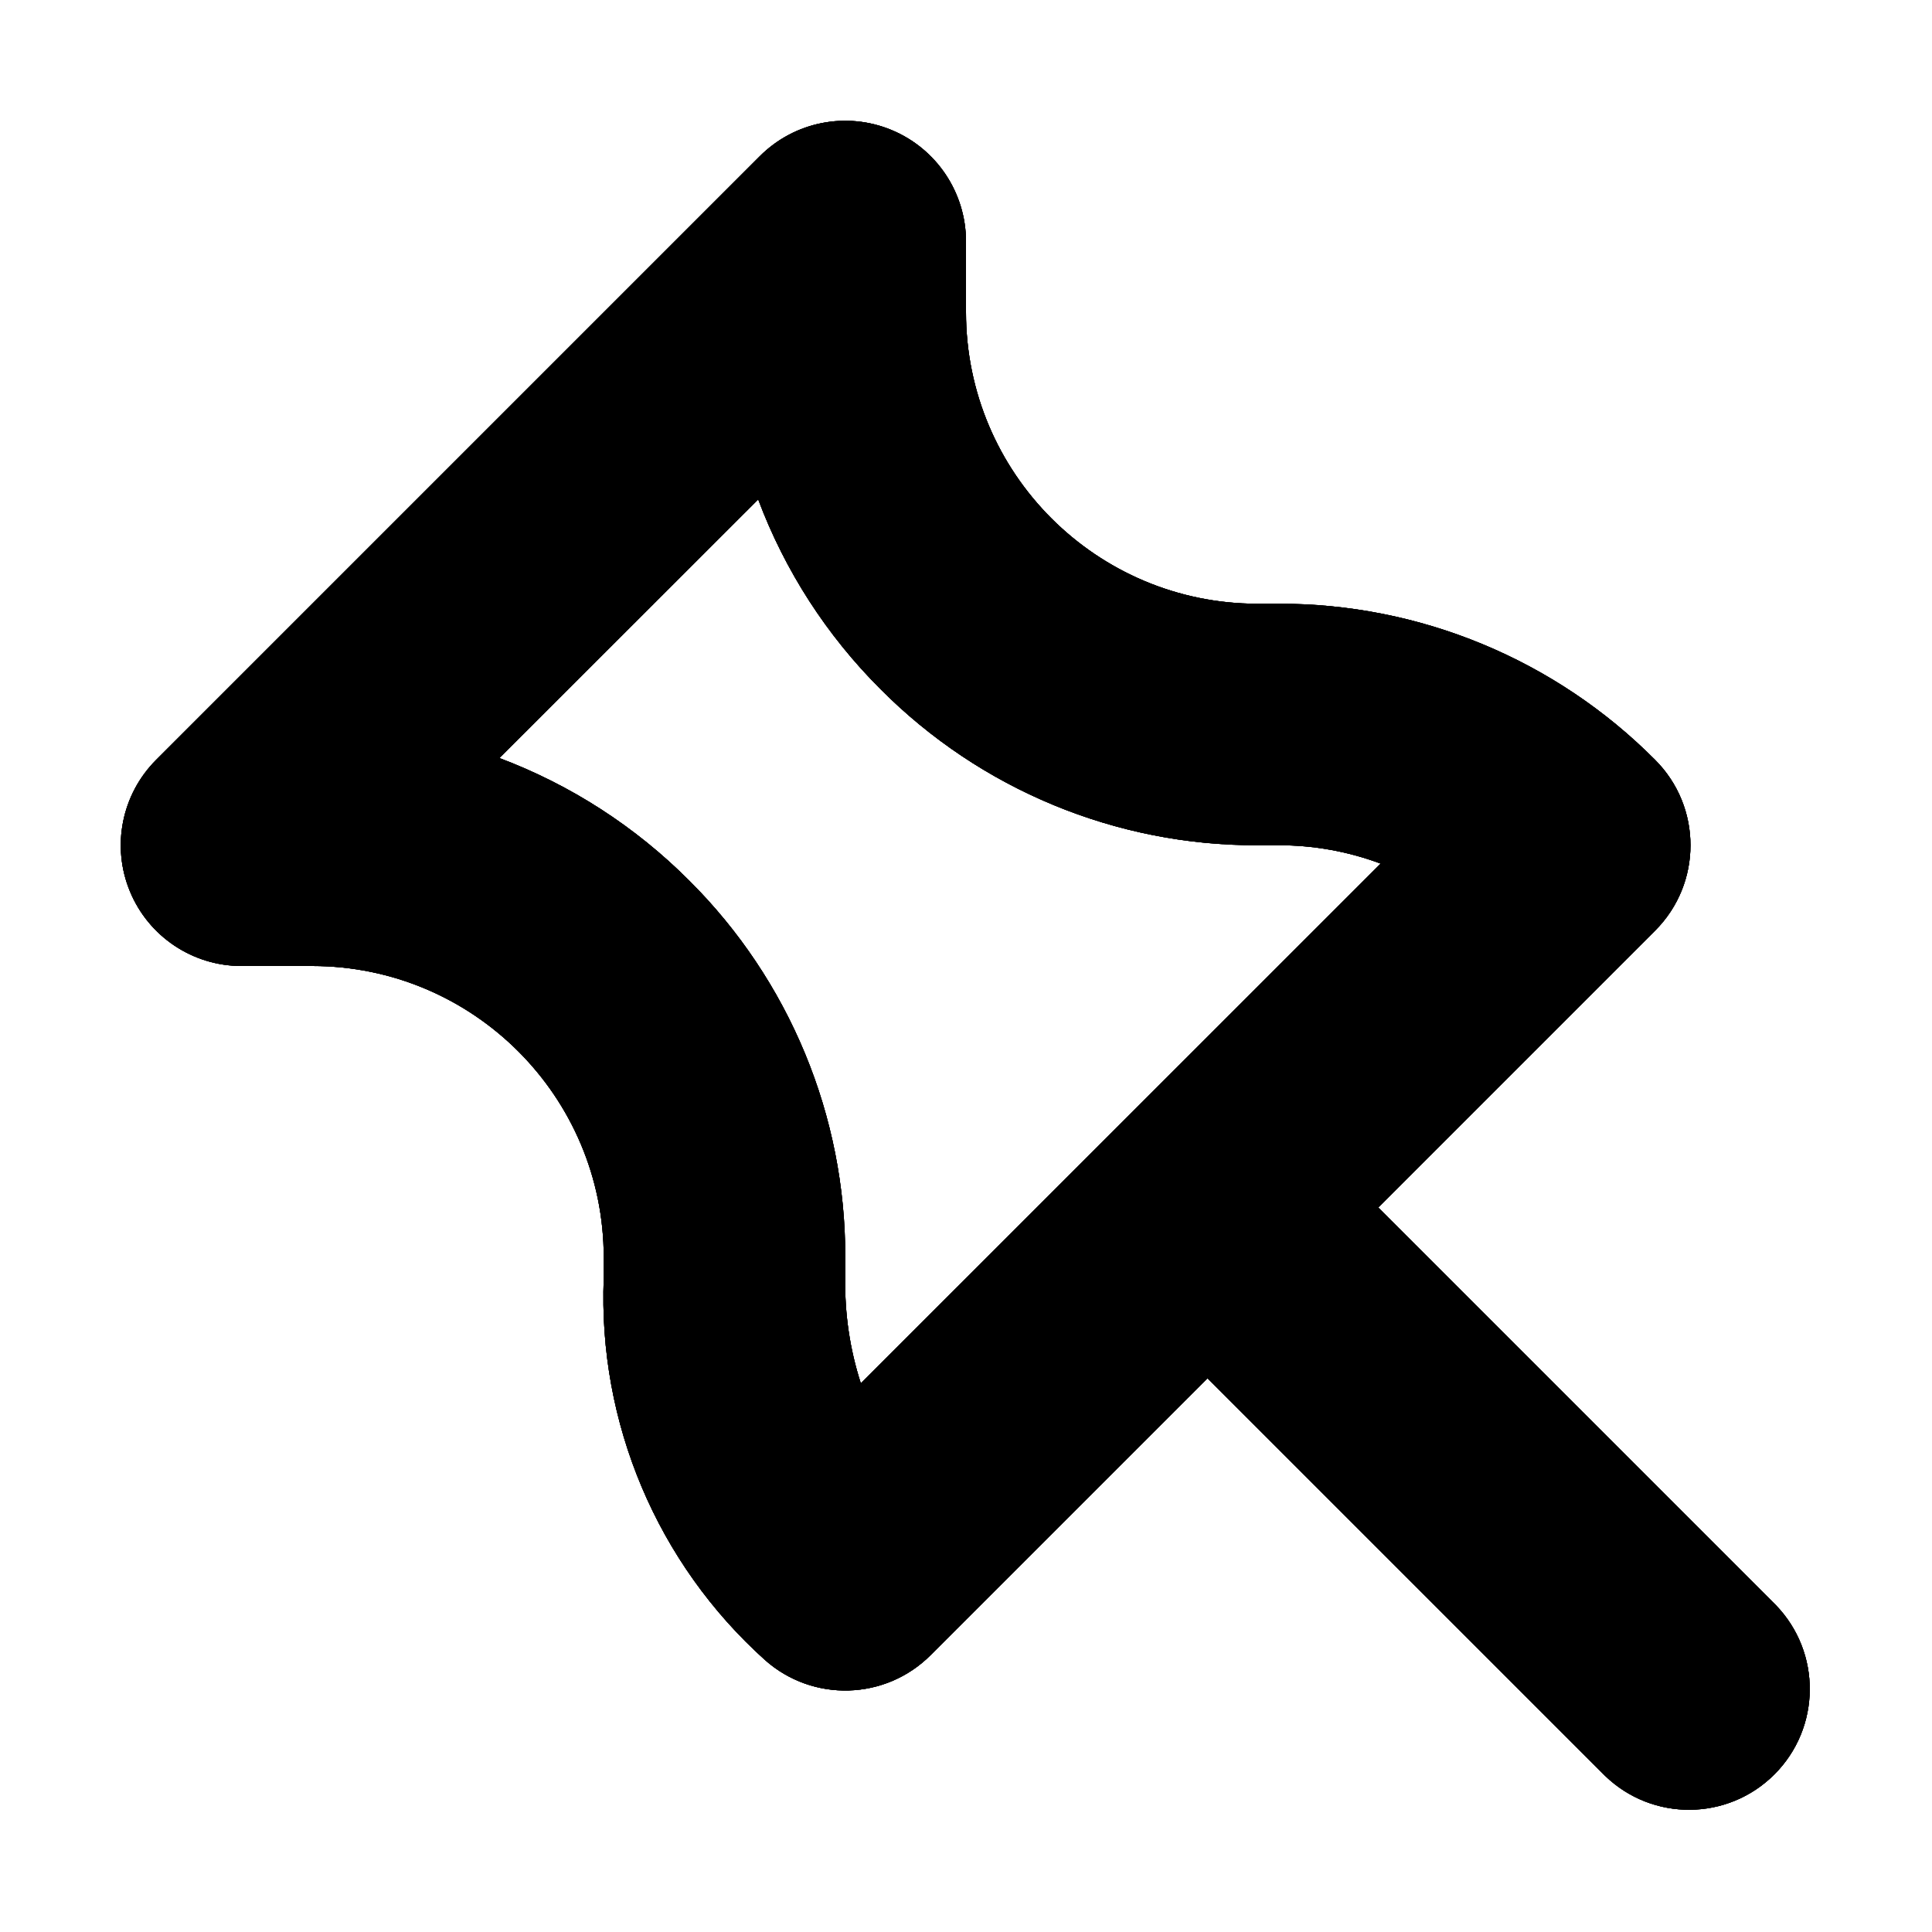
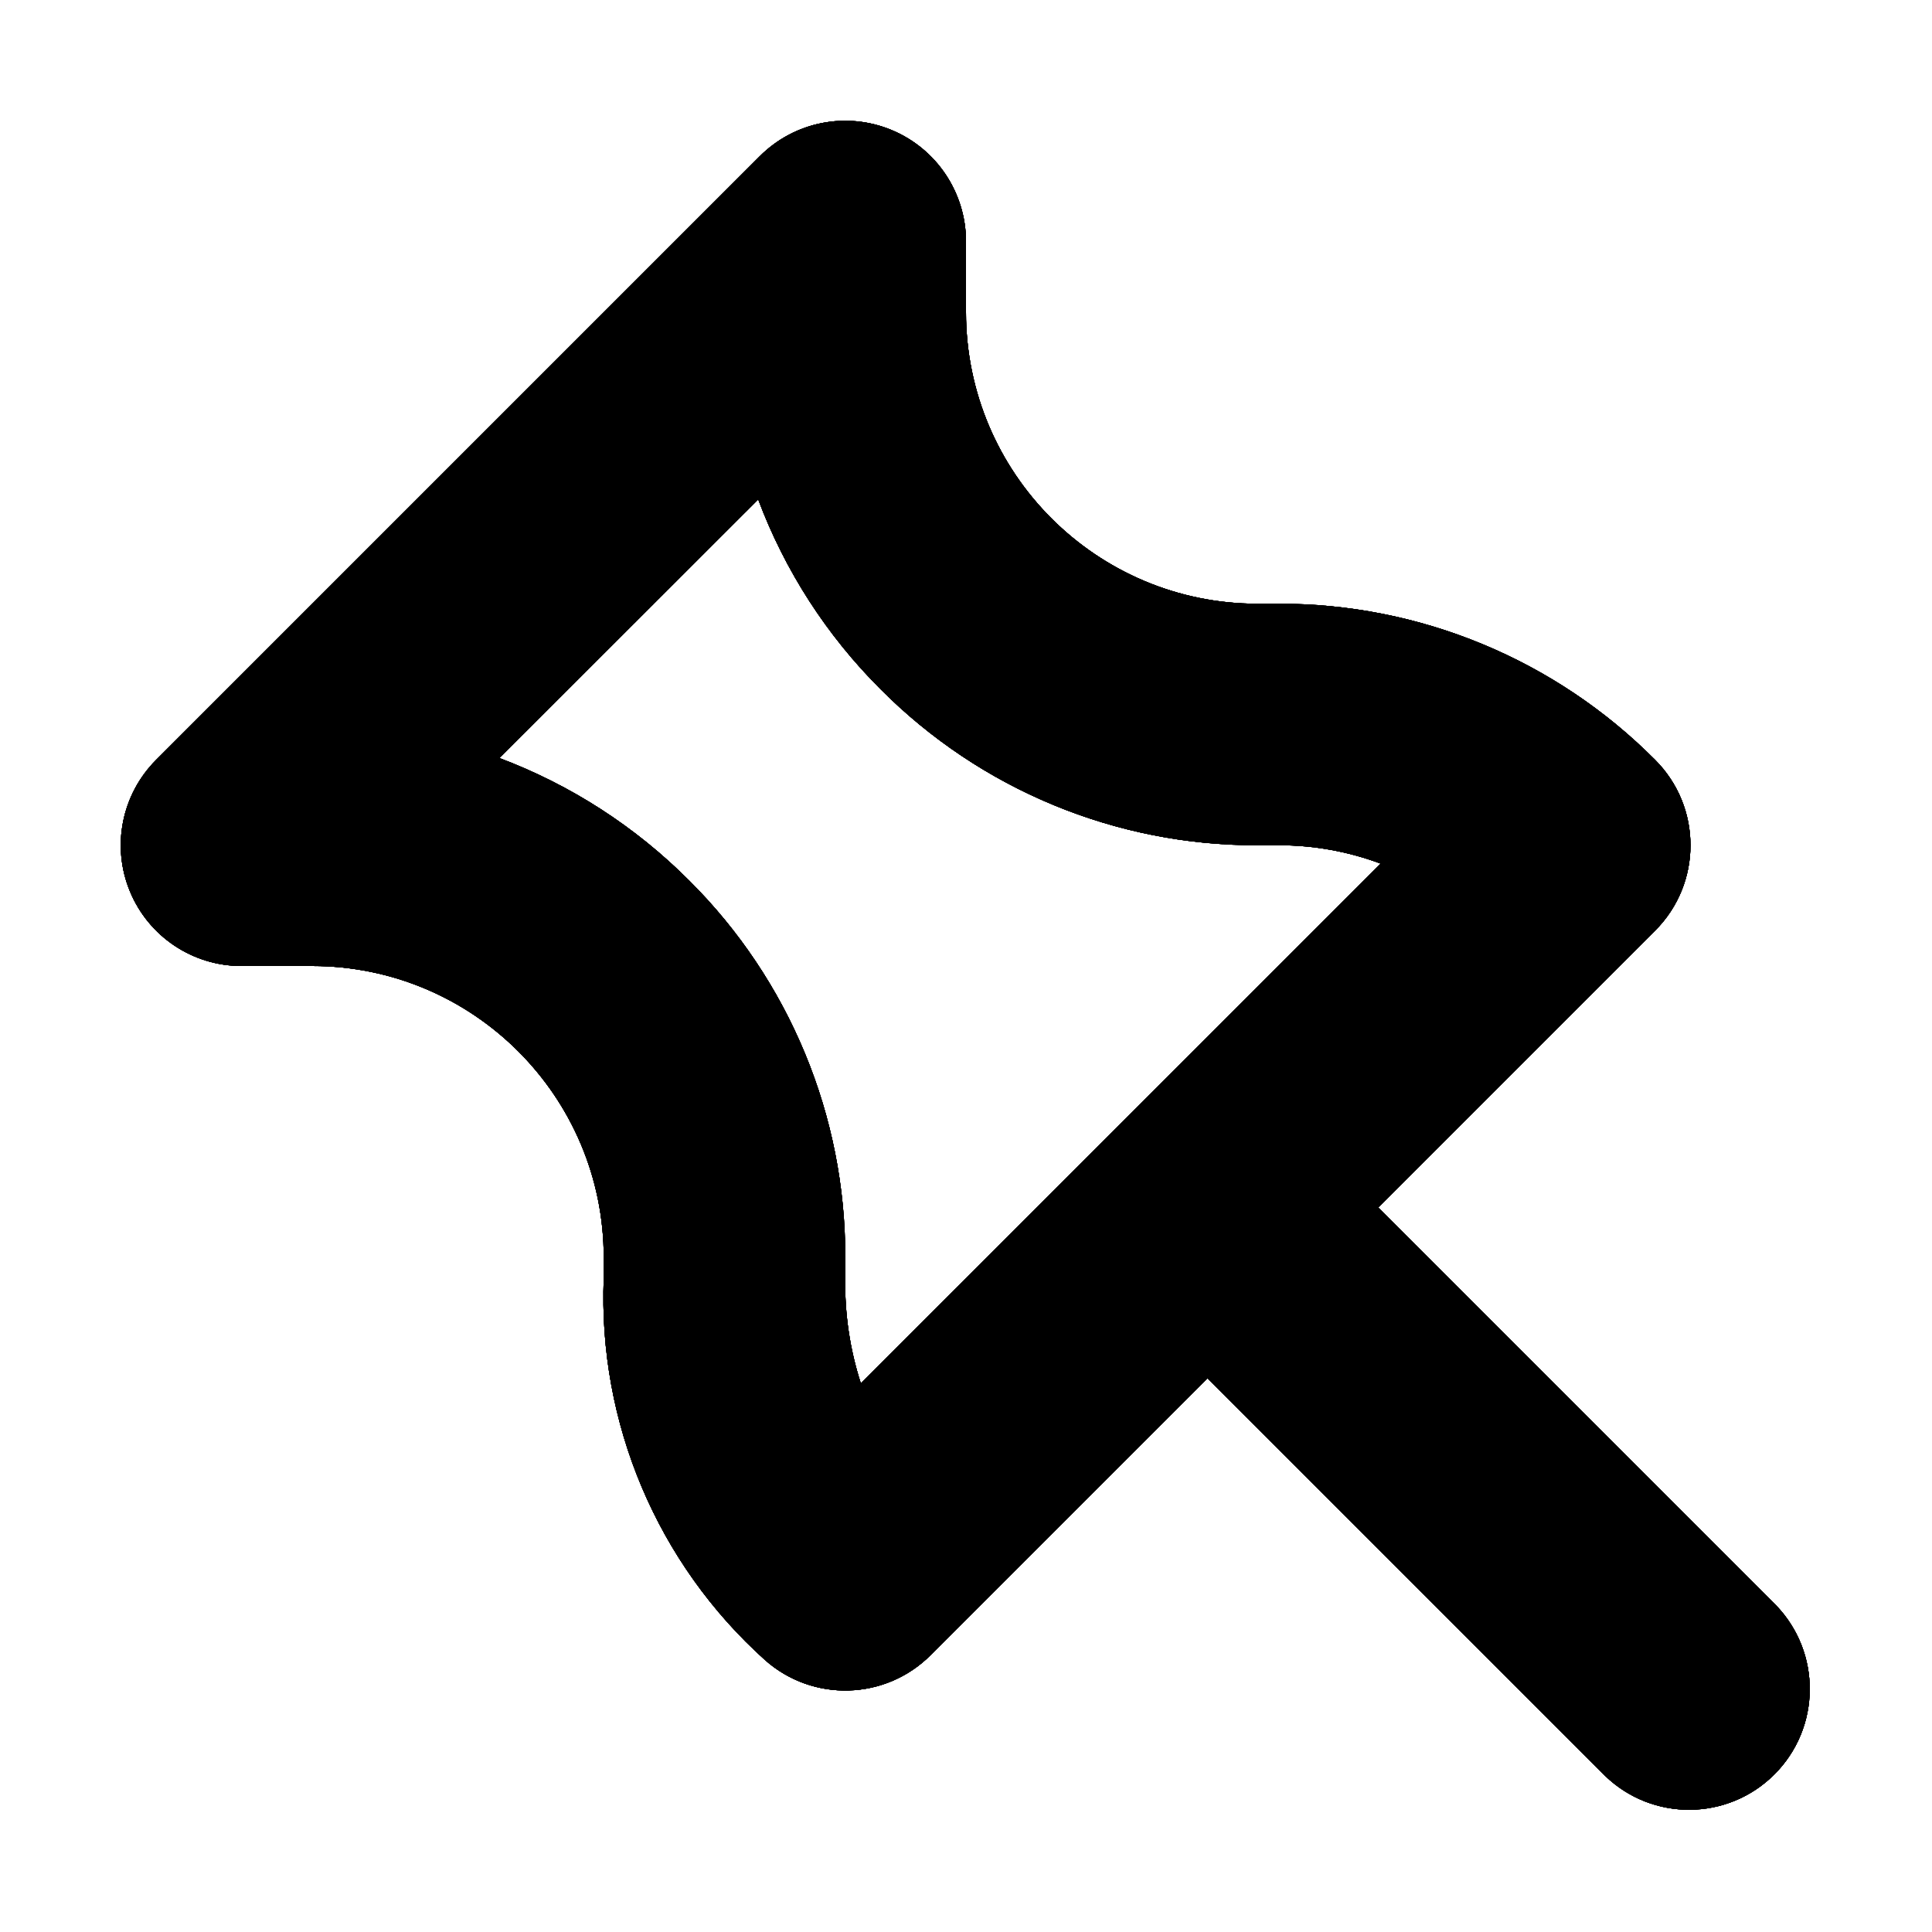
<svg xmlns="http://www.w3.org/2000/svg" width="16" height="16" viewBox="0 0 16 16">
  <style>
	g:target {
		fill-rule: evenodd;
+ 	}
+ 	g.theme:target {
+ 		fill: transparent /* TO BE REPLACED WITH THEME COLOR */;
	}
	g.bright:target {
		fill: #0C0C0D;
	}
	g.dark:target {
		fill: #F9F9FA;
	}
	g:not(:target) {
		display: none;
	}
</style>
  <symbol id="icon">
    <path d="M14.707 13.293L11.414 10l2.293-2.293a1 1 0 0 0 0-1.414A4.384 4.384 0 0 0 10.586 5h-.172A2.415 2.415 0 0 1 8 2.586V2a1 1 0 0 0-1.707-.707l-5 5A1 1 0 0 0 2 8h.586A2.415 2.415 0 0 1 5 10.414v.169a4.036 4.036 0 0 0 1.337 3.166 1 1 0 0 0 1.37-.042L10 11.414l3.293 3.293a1 1 0 0 0 1.414-1.414zm-7.578-1.837A2.684 2.684 0 0 1 7 10.583v-.169a4.386 4.386 0 0 0-1.292-3.121 4.414 4.414 0 0 0-1.572-1.015l2.143-2.142a4.4 4.4 0 0 0 1.013 1.571A4.384 4.384 0 0 0 10.414 7h.172a2.4 2.4 0 0 1 .848.152z" />
  </symbol>
+   <g id="toolbar-theme" class="theme" fill-opacity="0.8">
+     <use href="#icon" />
+   </g>
+   <g id="default-theme" class="theme" fill-opacity="1">
+     <use href="#icon" />
+   </g>
  <g id="toolbar-bright" class="bright" fill-opacity="0.8">
    <use href="#icon" />
  </g>
  <g id="default-bright" class="bright" fill-opacity="1">
    <use href="#icon" />
  </g>
  <g id="toolbar-dark" class="dark" fill-opacity="0.8">
    <use href="#icon" />
  </g>
  <g id="default-dark" class="dark" fill-opacity="1">
    <use href="#icon" />
  </g>
</svg>
